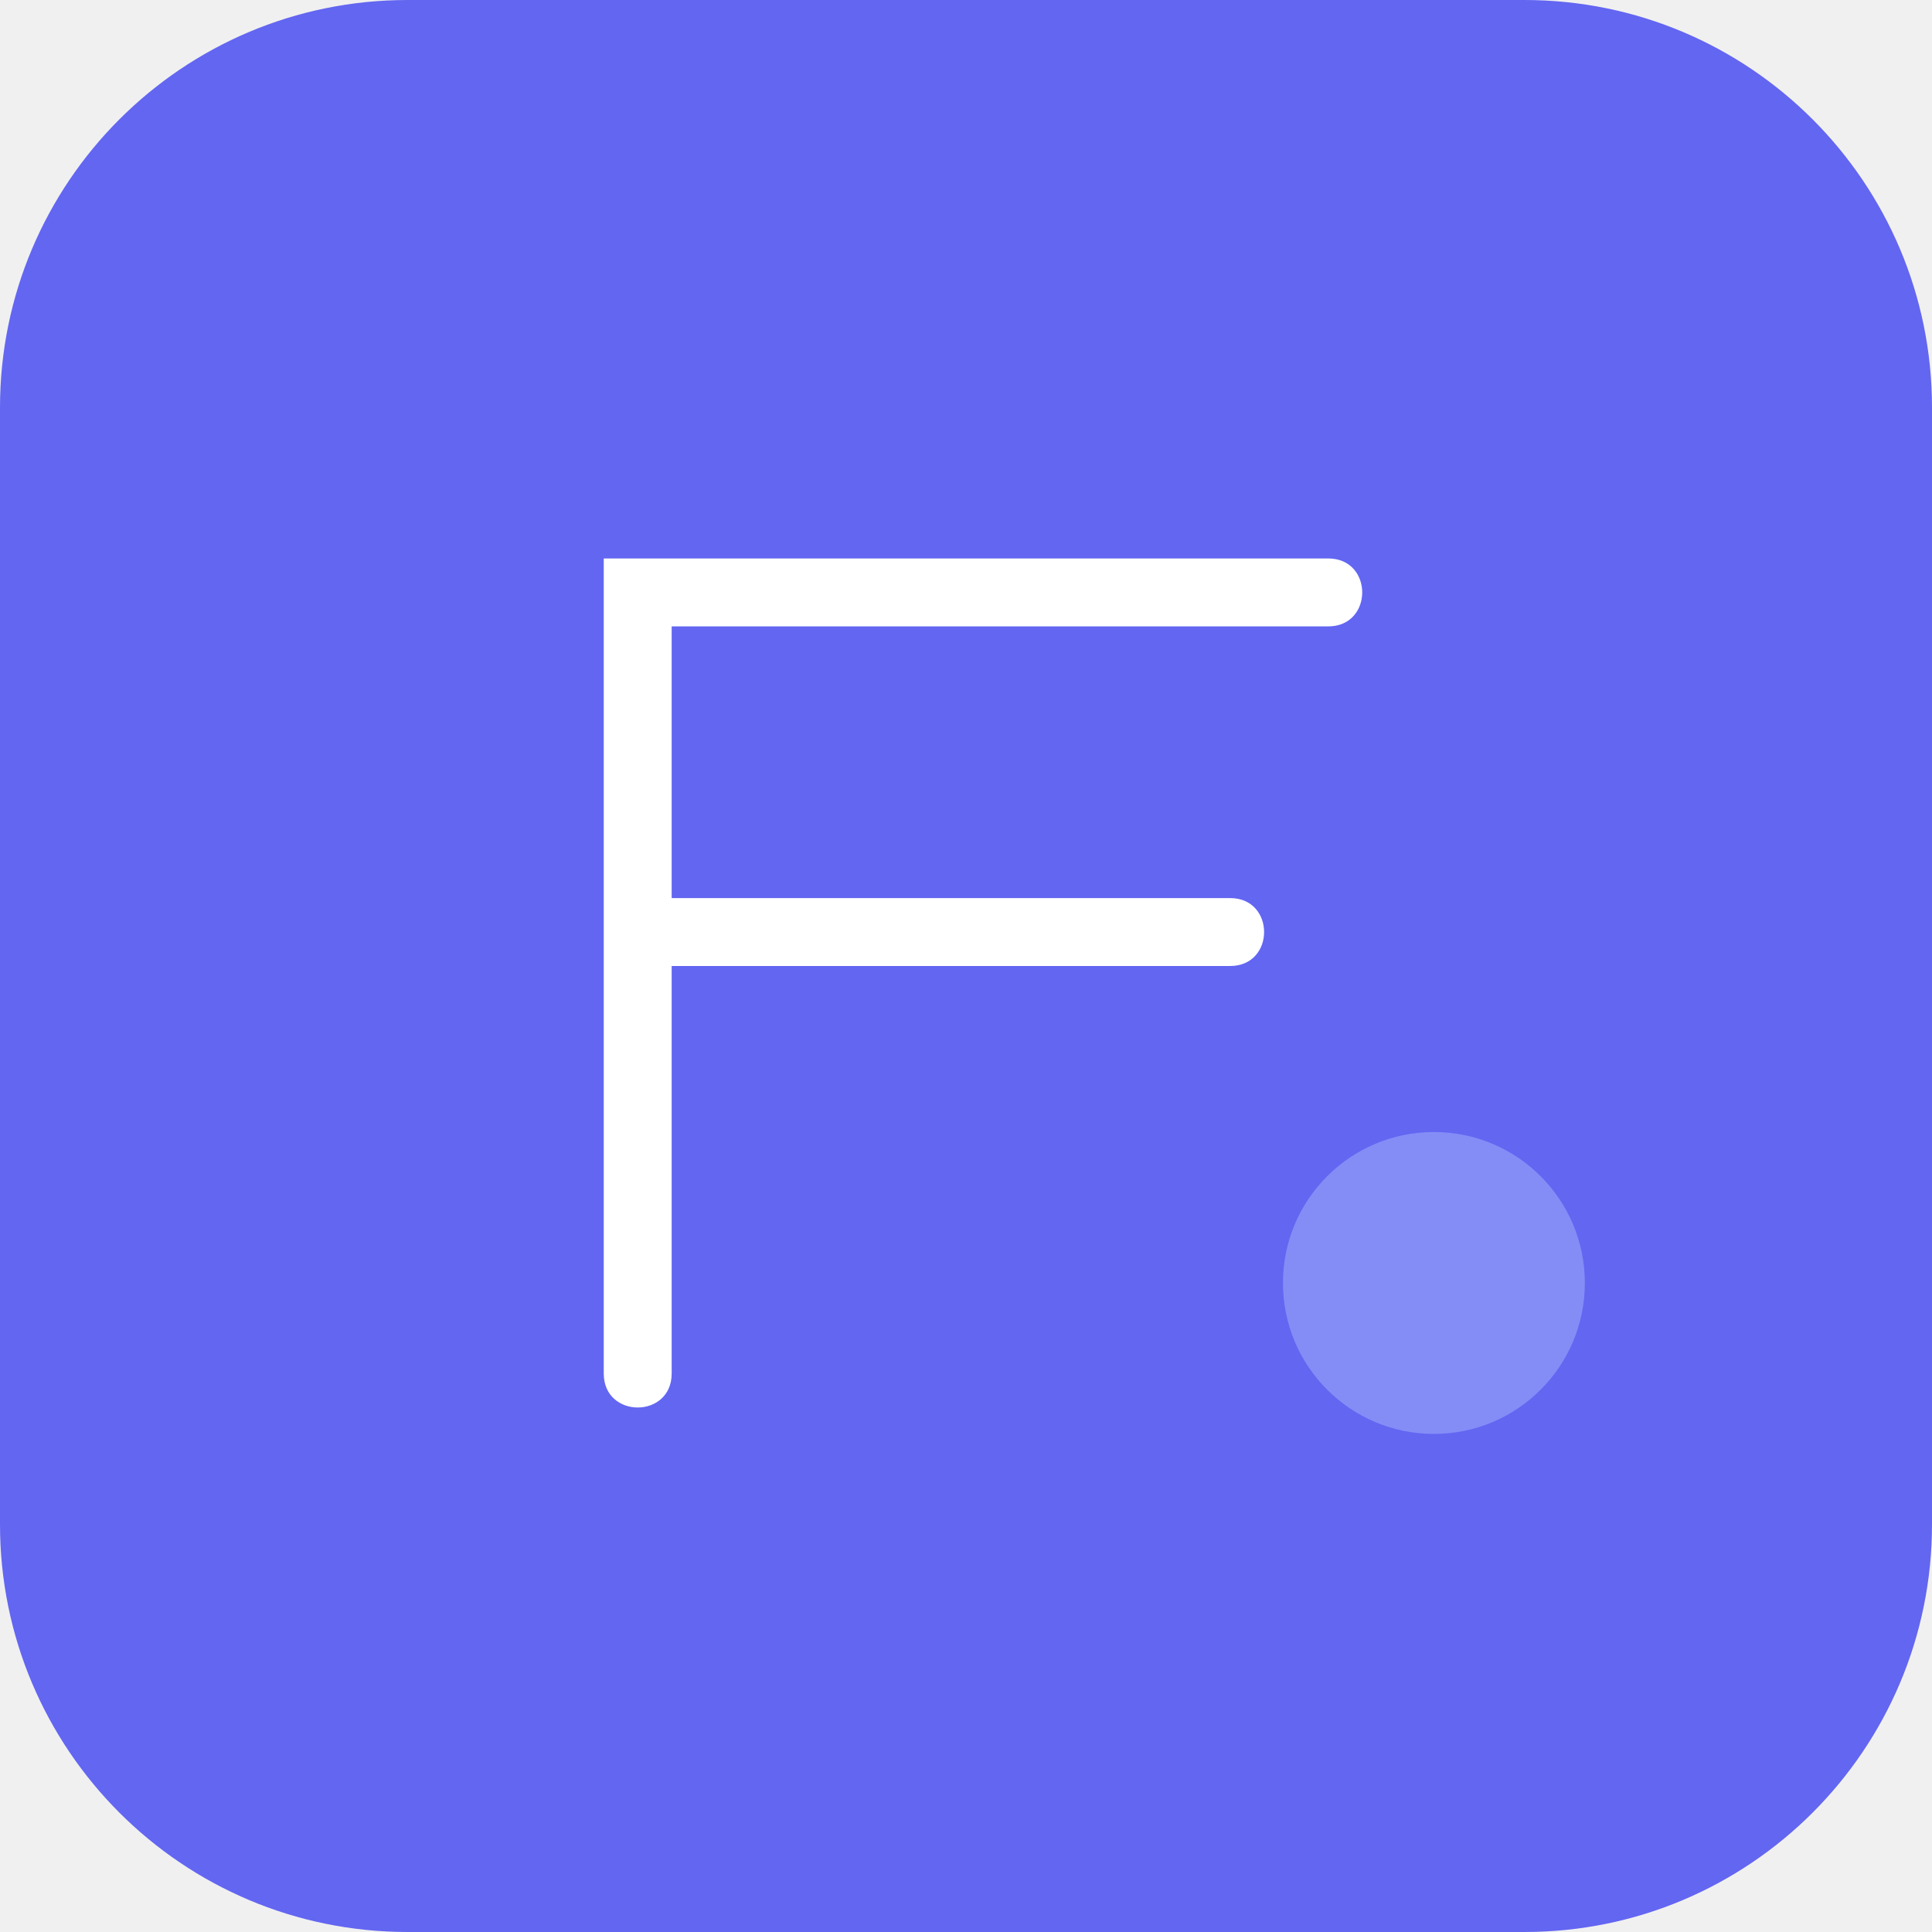
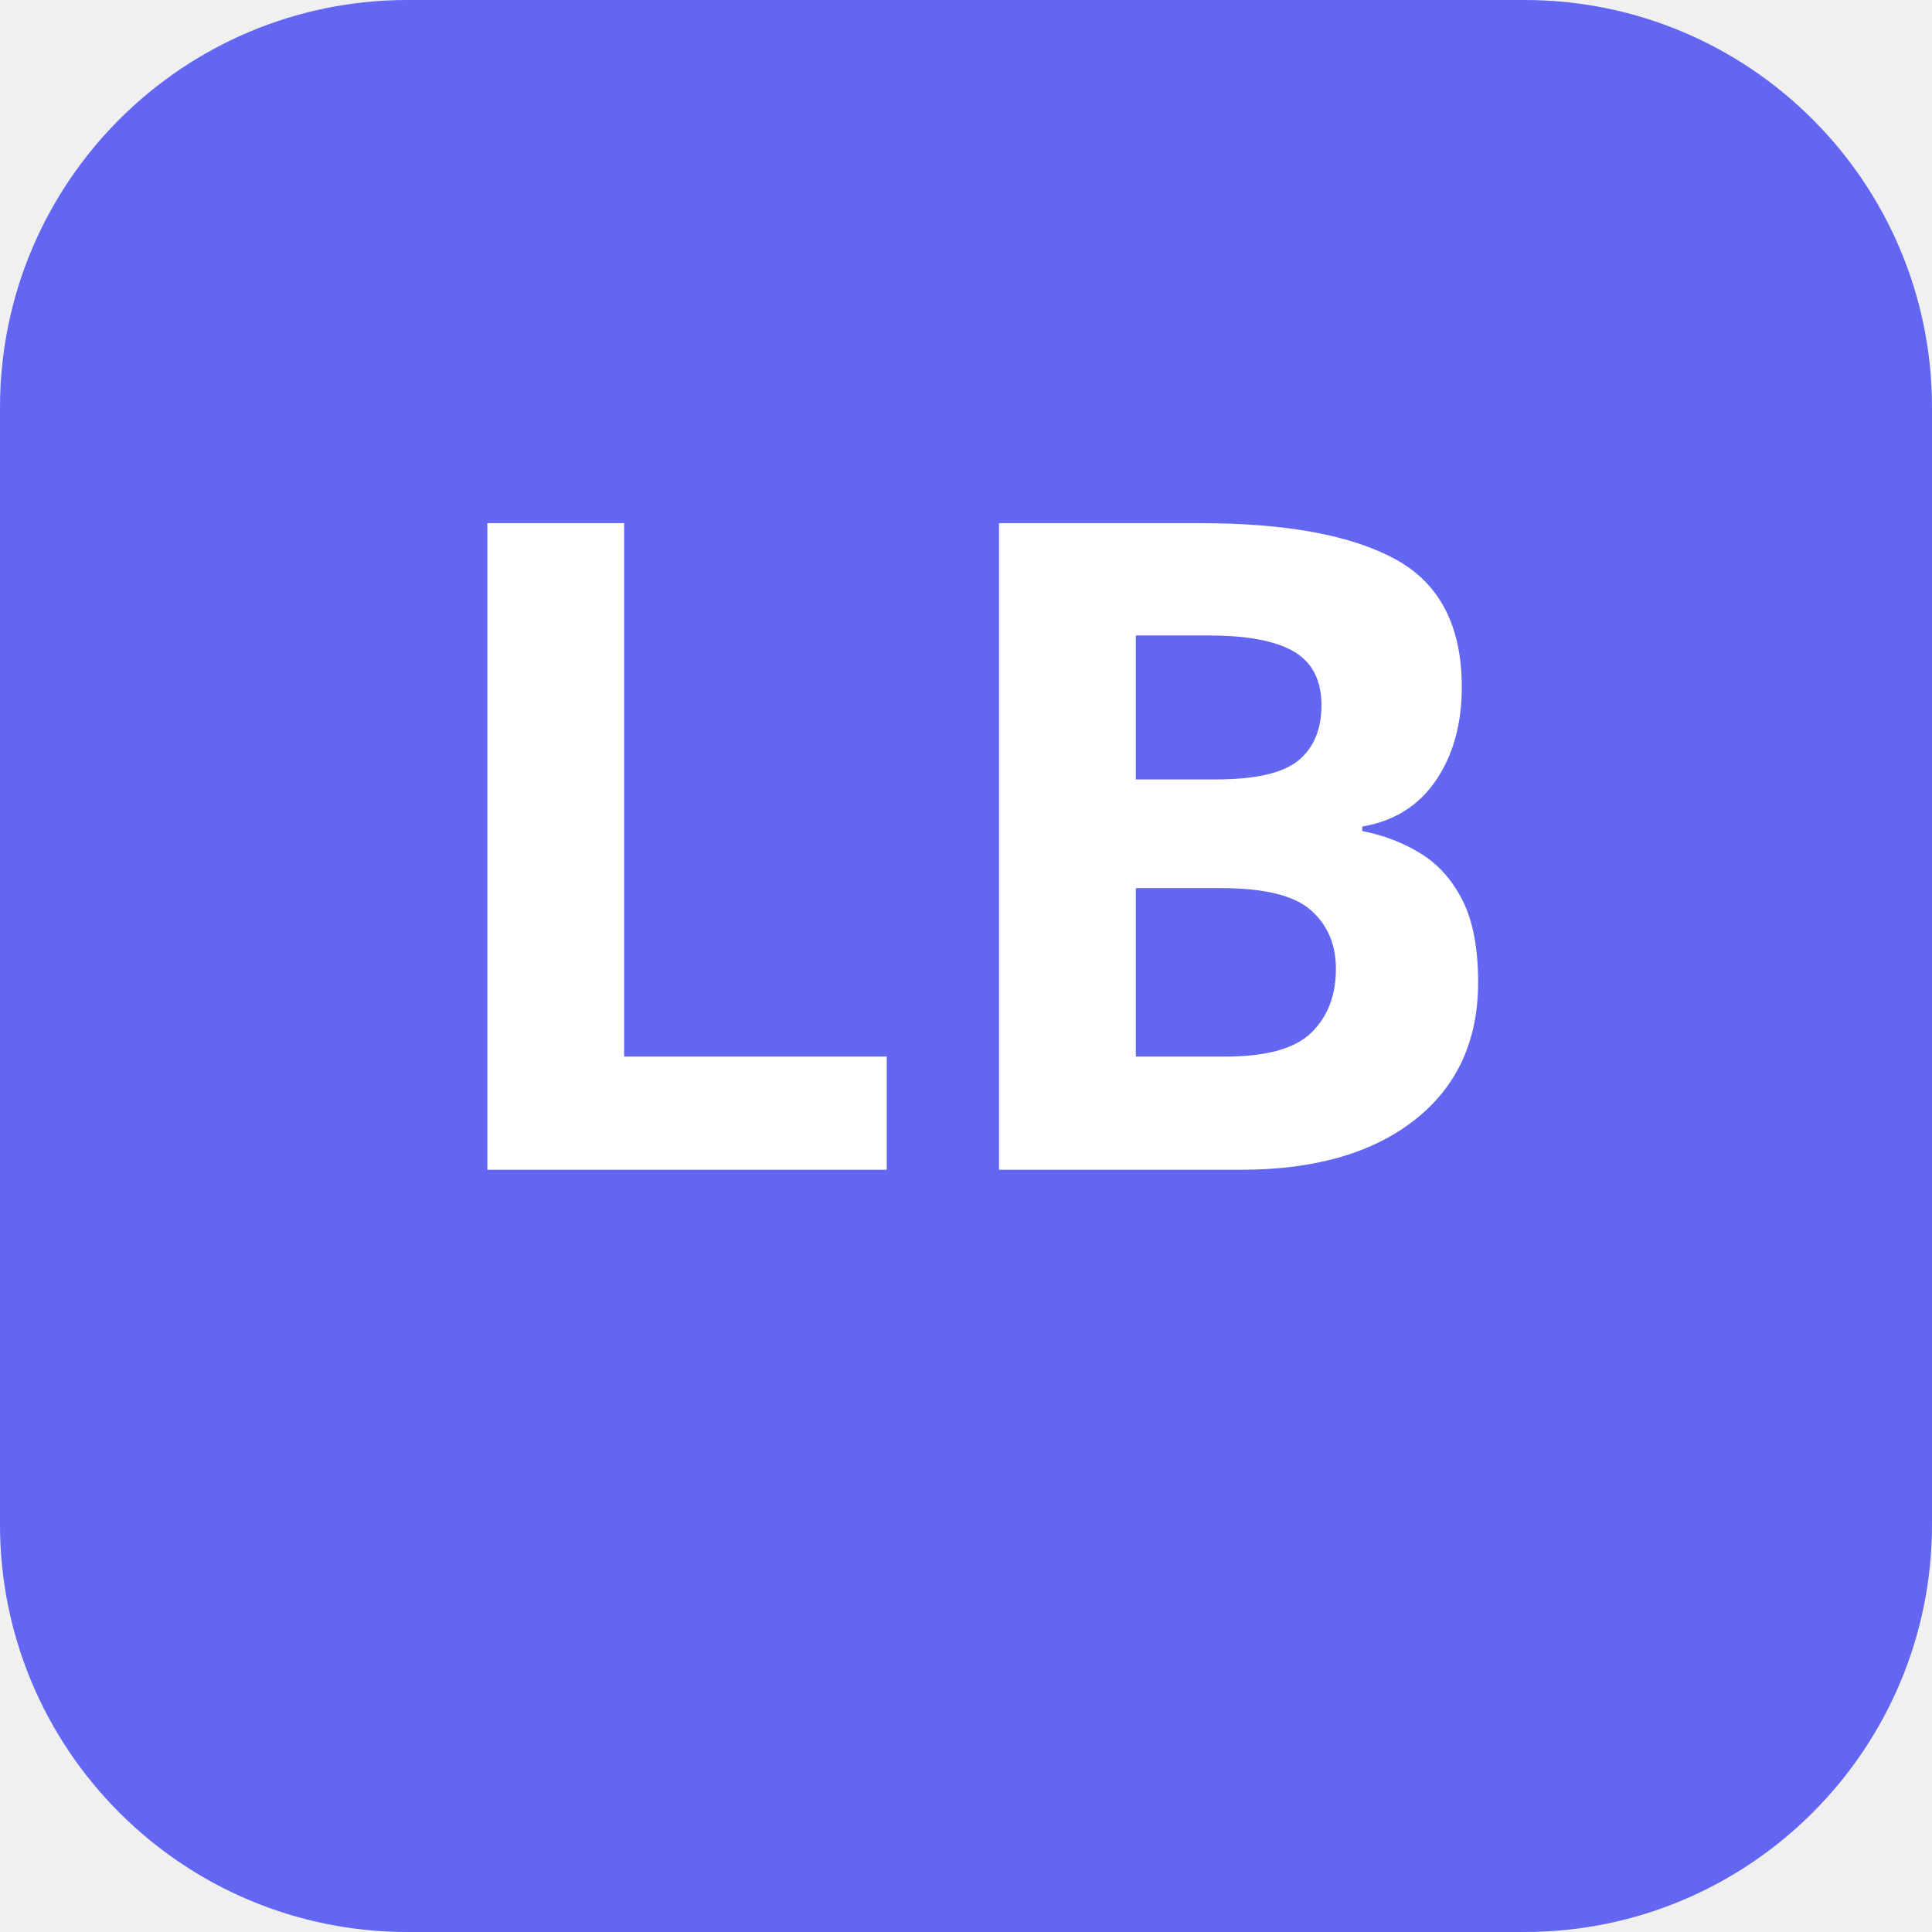
<svg xmlns="http://www.w3.org/2000/svg" viewBox="0 0 512 512">
  <rect width="512" height="512" rx="108" fill="#6366f1" />
-   <path d="M160 148h192c12 0 12 18 0 18H178v72h148c12 0 12 18 0 18H178v108c0 12-18 12-18 0V148z" fill="white" />
-   <circle cx="380" cy="340" r="40" fill="#a5b4fc" opacity="0.5" />
+   <text x="256" y="310" text-anchor="middle" font-family="sans-serif" font-weight="900" font-size="240" fill="white">LB</text>
</svg>
